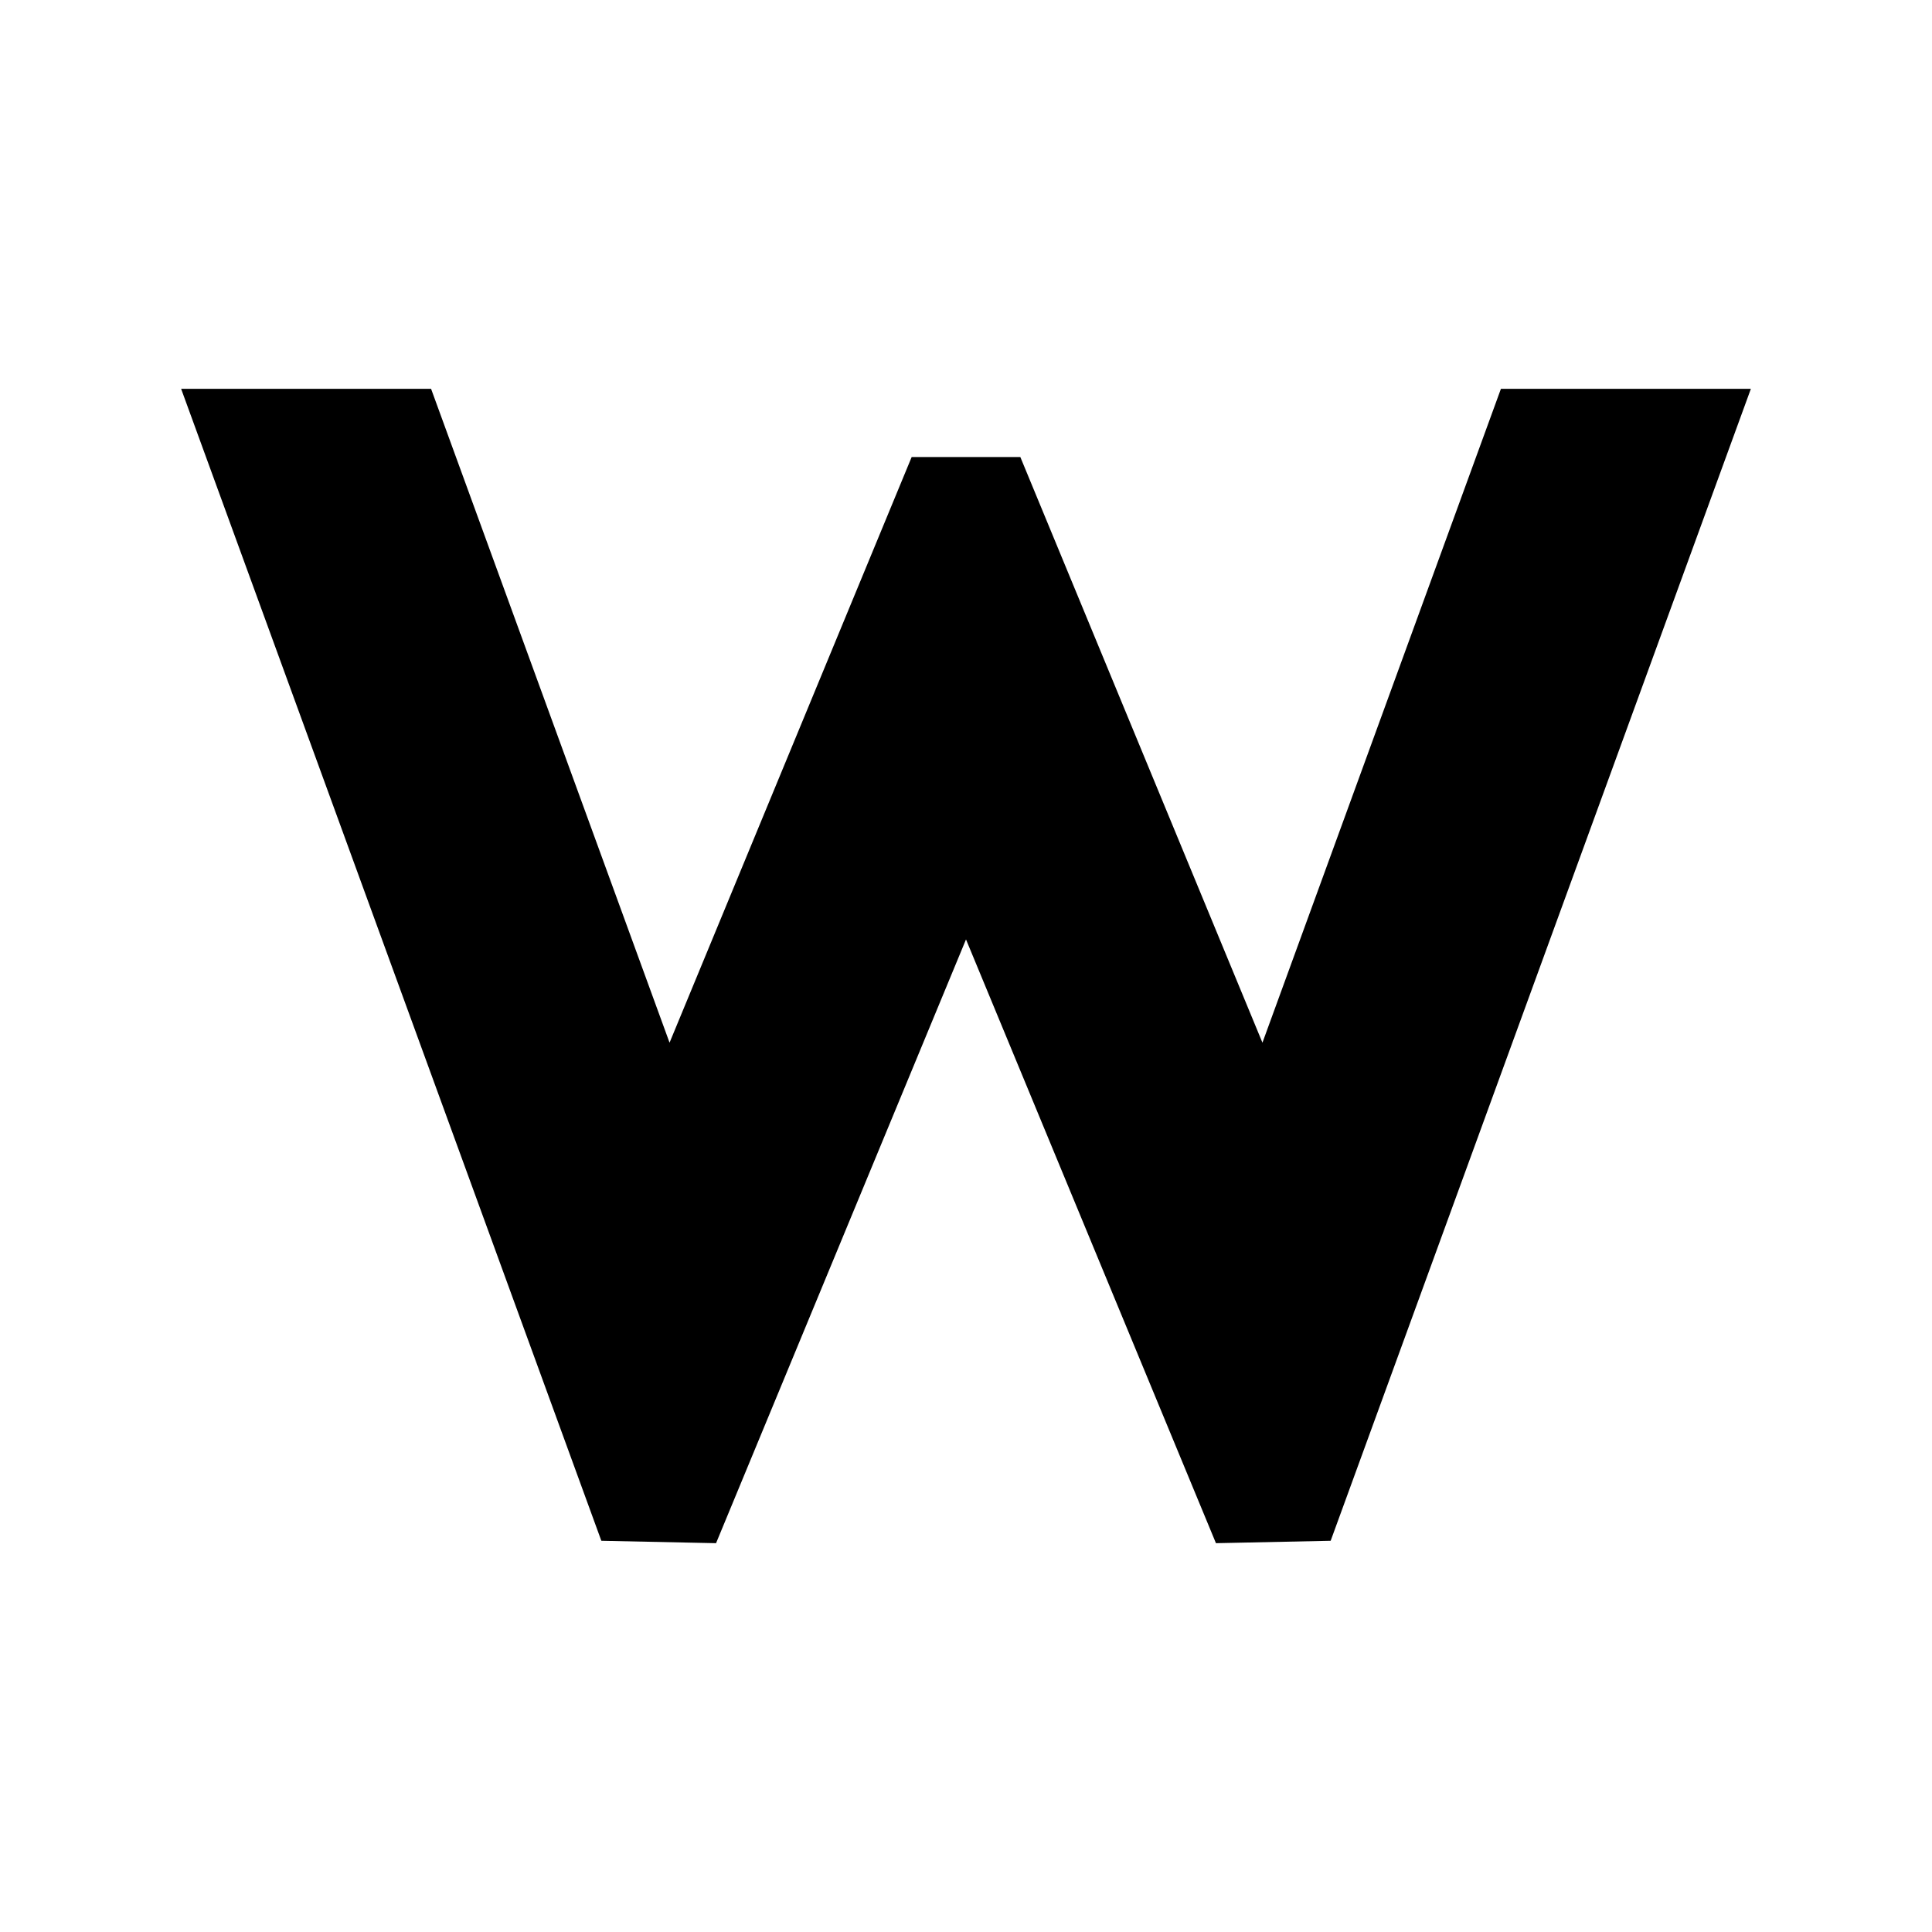
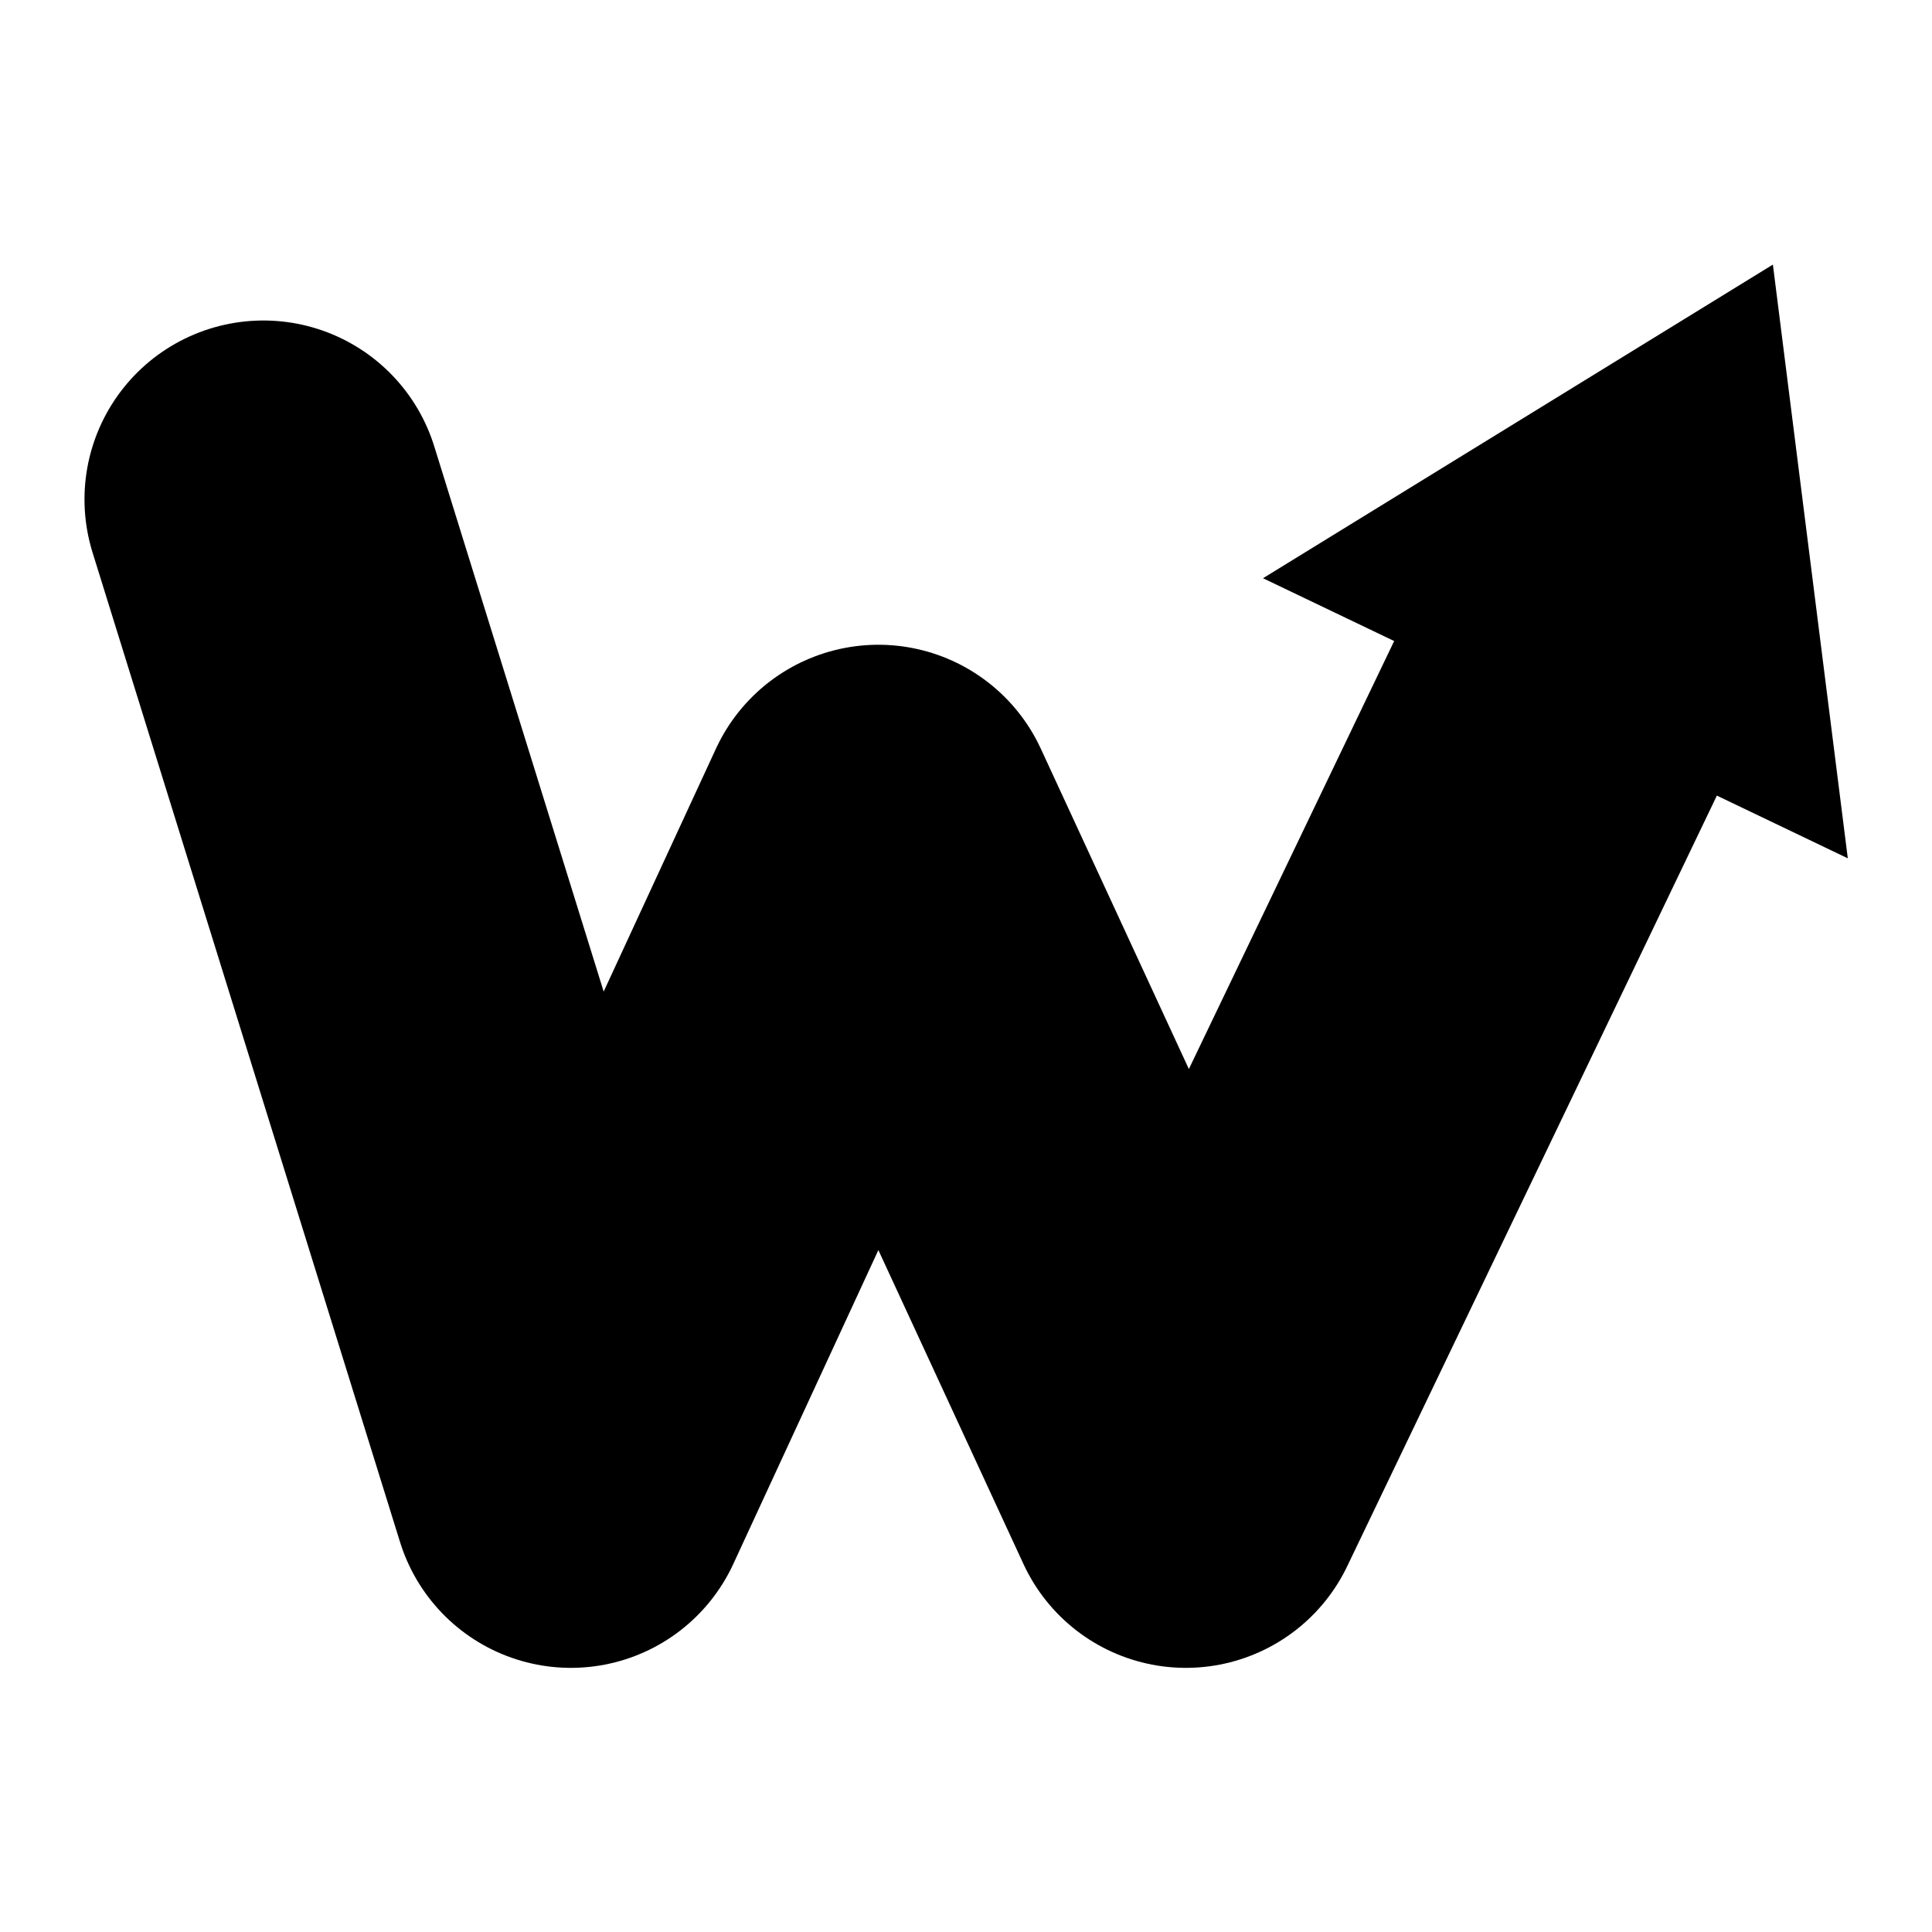
<svg xmlns="http://www.w3.org/2000/svg" viewBox="0 0 32 32" width="32" height="32" role="img" aria-labelledby="whos-mark-mono-title">
-   <path fill="currentColor" d="M3.000 6.440L9.960 25.520L11.860 25.560L16.000 15.560L20.140 25.560L22.040 25.520L29.000 6.440L24.860 6.440L20.910 17.270L16.900 7.570L15.100 7.570L11.090 17.270L7.140 6.440Z" />
+   <g transform="translate(1.955 0.308) scale(0.926)">
+     <path d="M2.6 8.6 L8.1 26.3 L13.6 14.4 L19.1 26.3 L25.71 12.52" fill="none" stroke="currentColor" stroke-width="6.4" stroke-linejoin="round" stroke-linecap="round" />
+     <path d="M29.6 4.4 L30.94 15.02 L20.48 10.01 Z" fill="currentColor" />
+   </g>
</svg>
